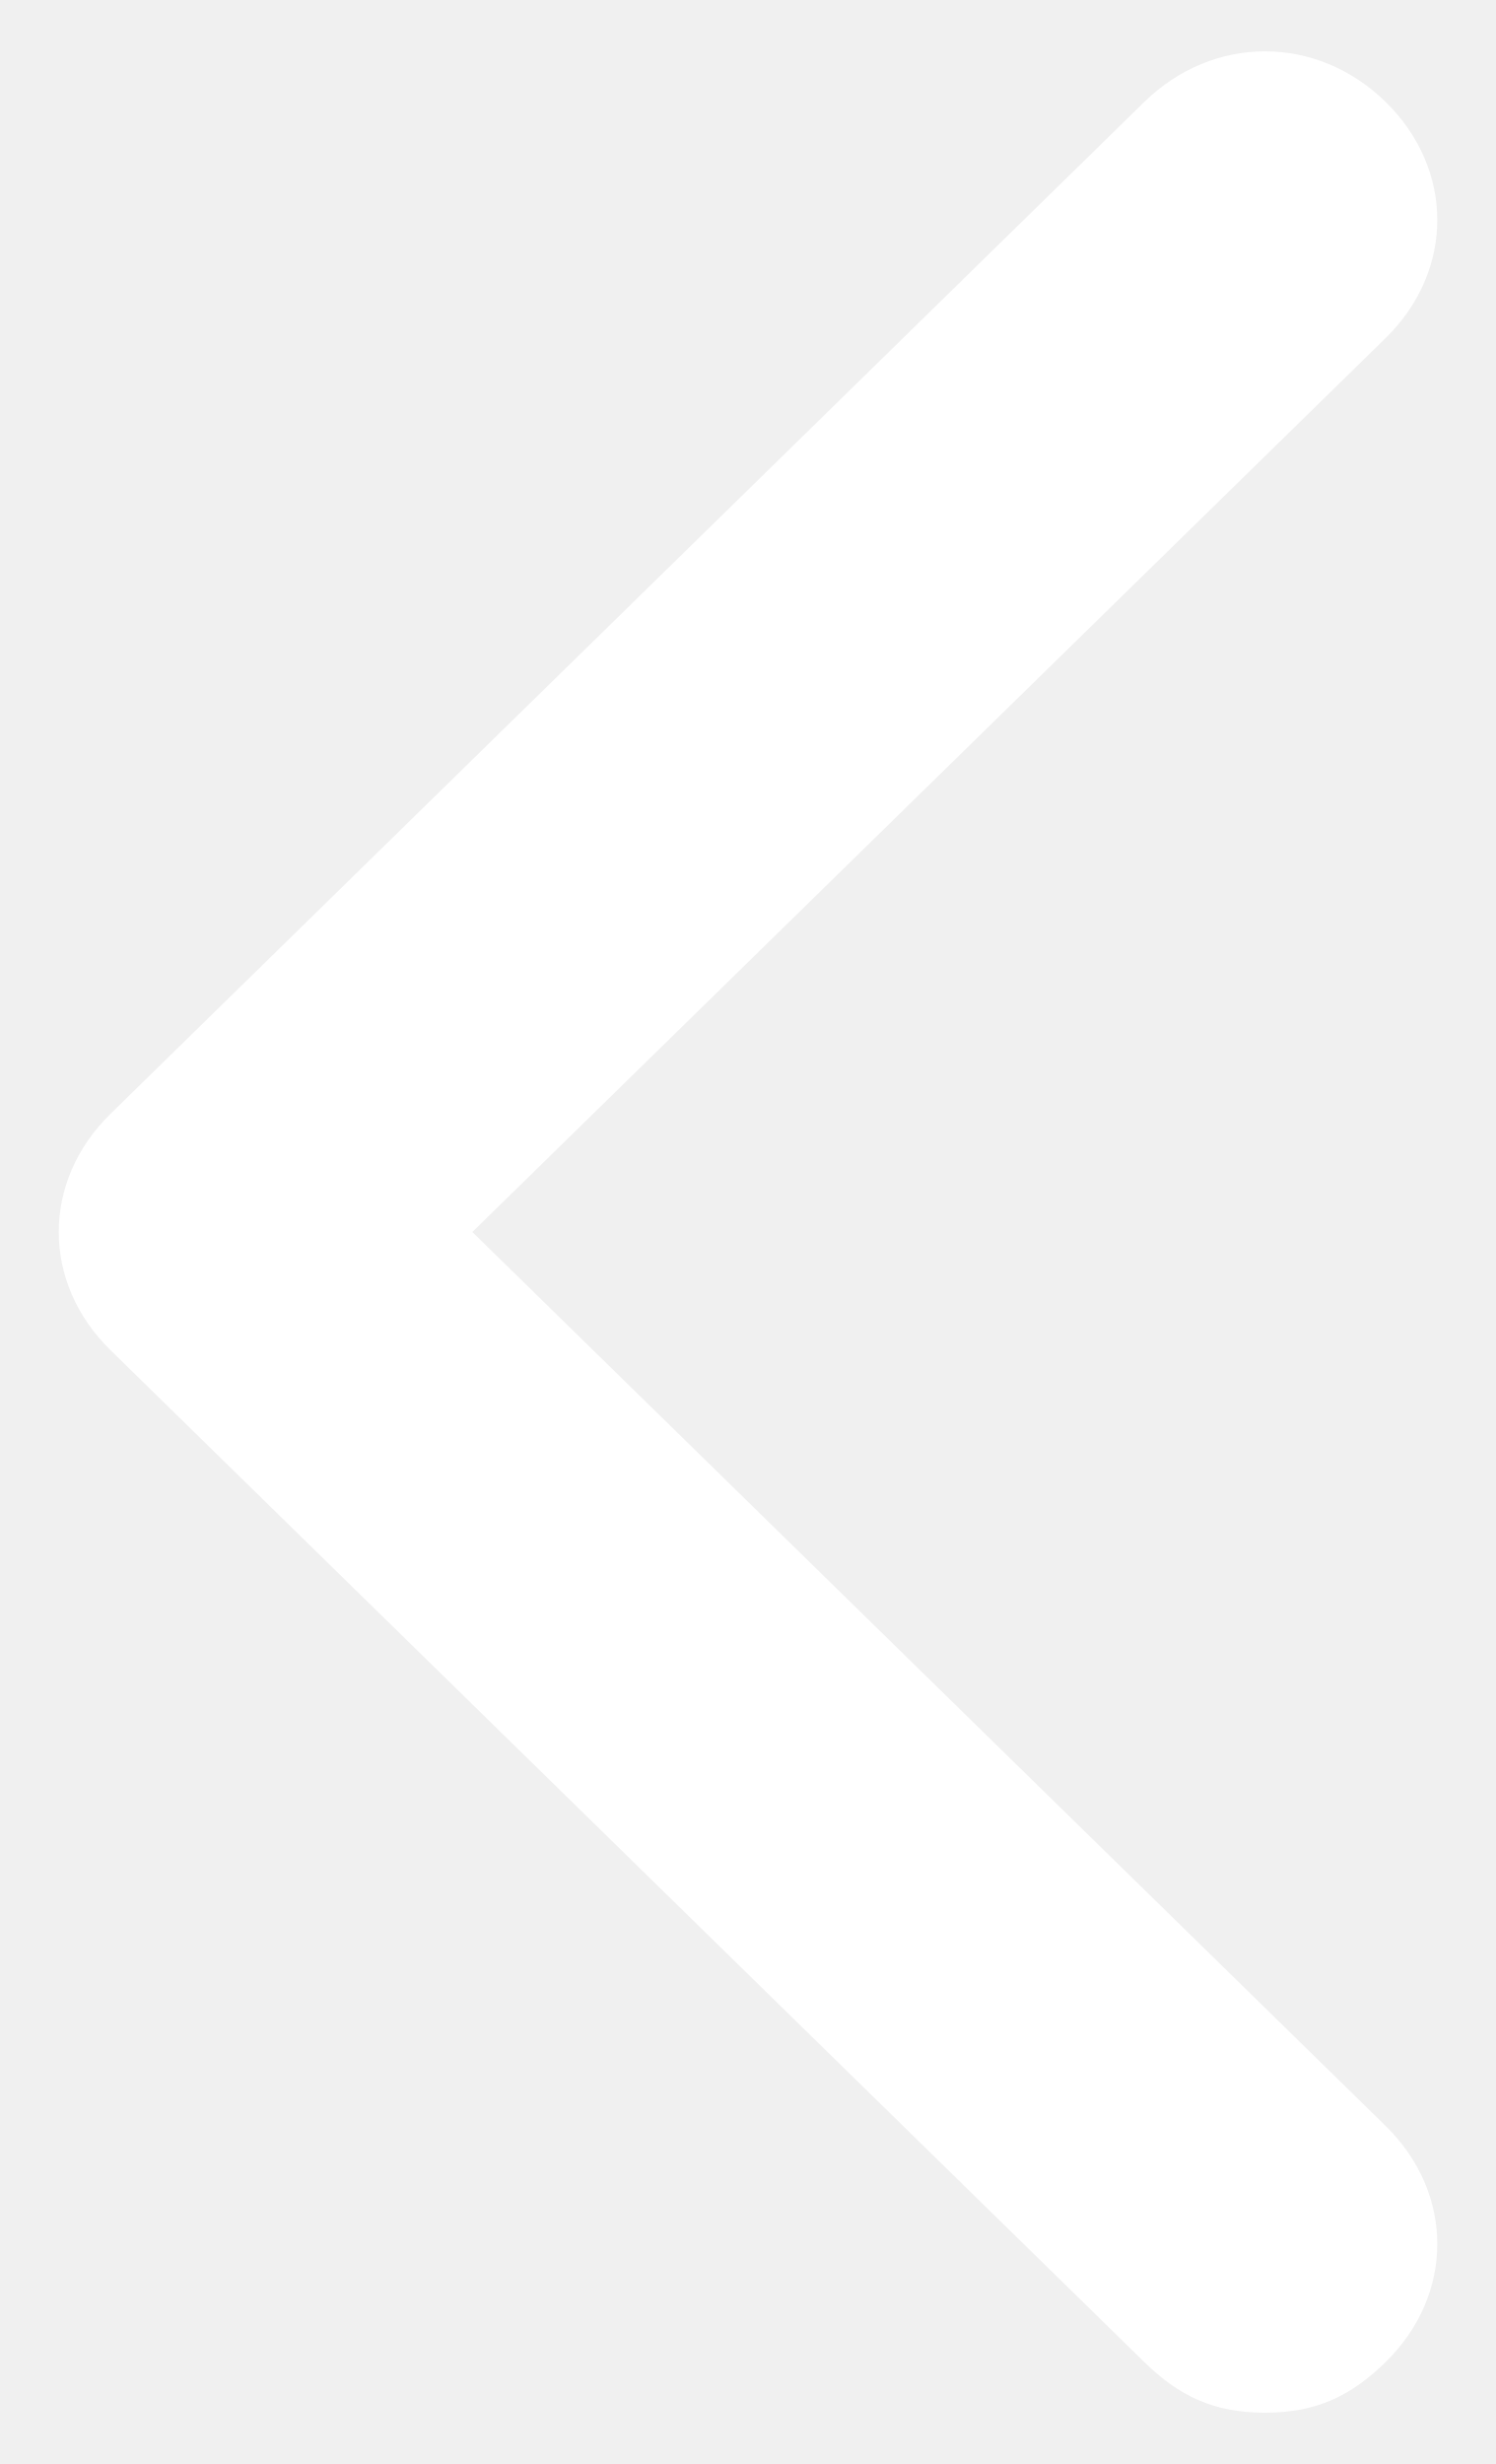
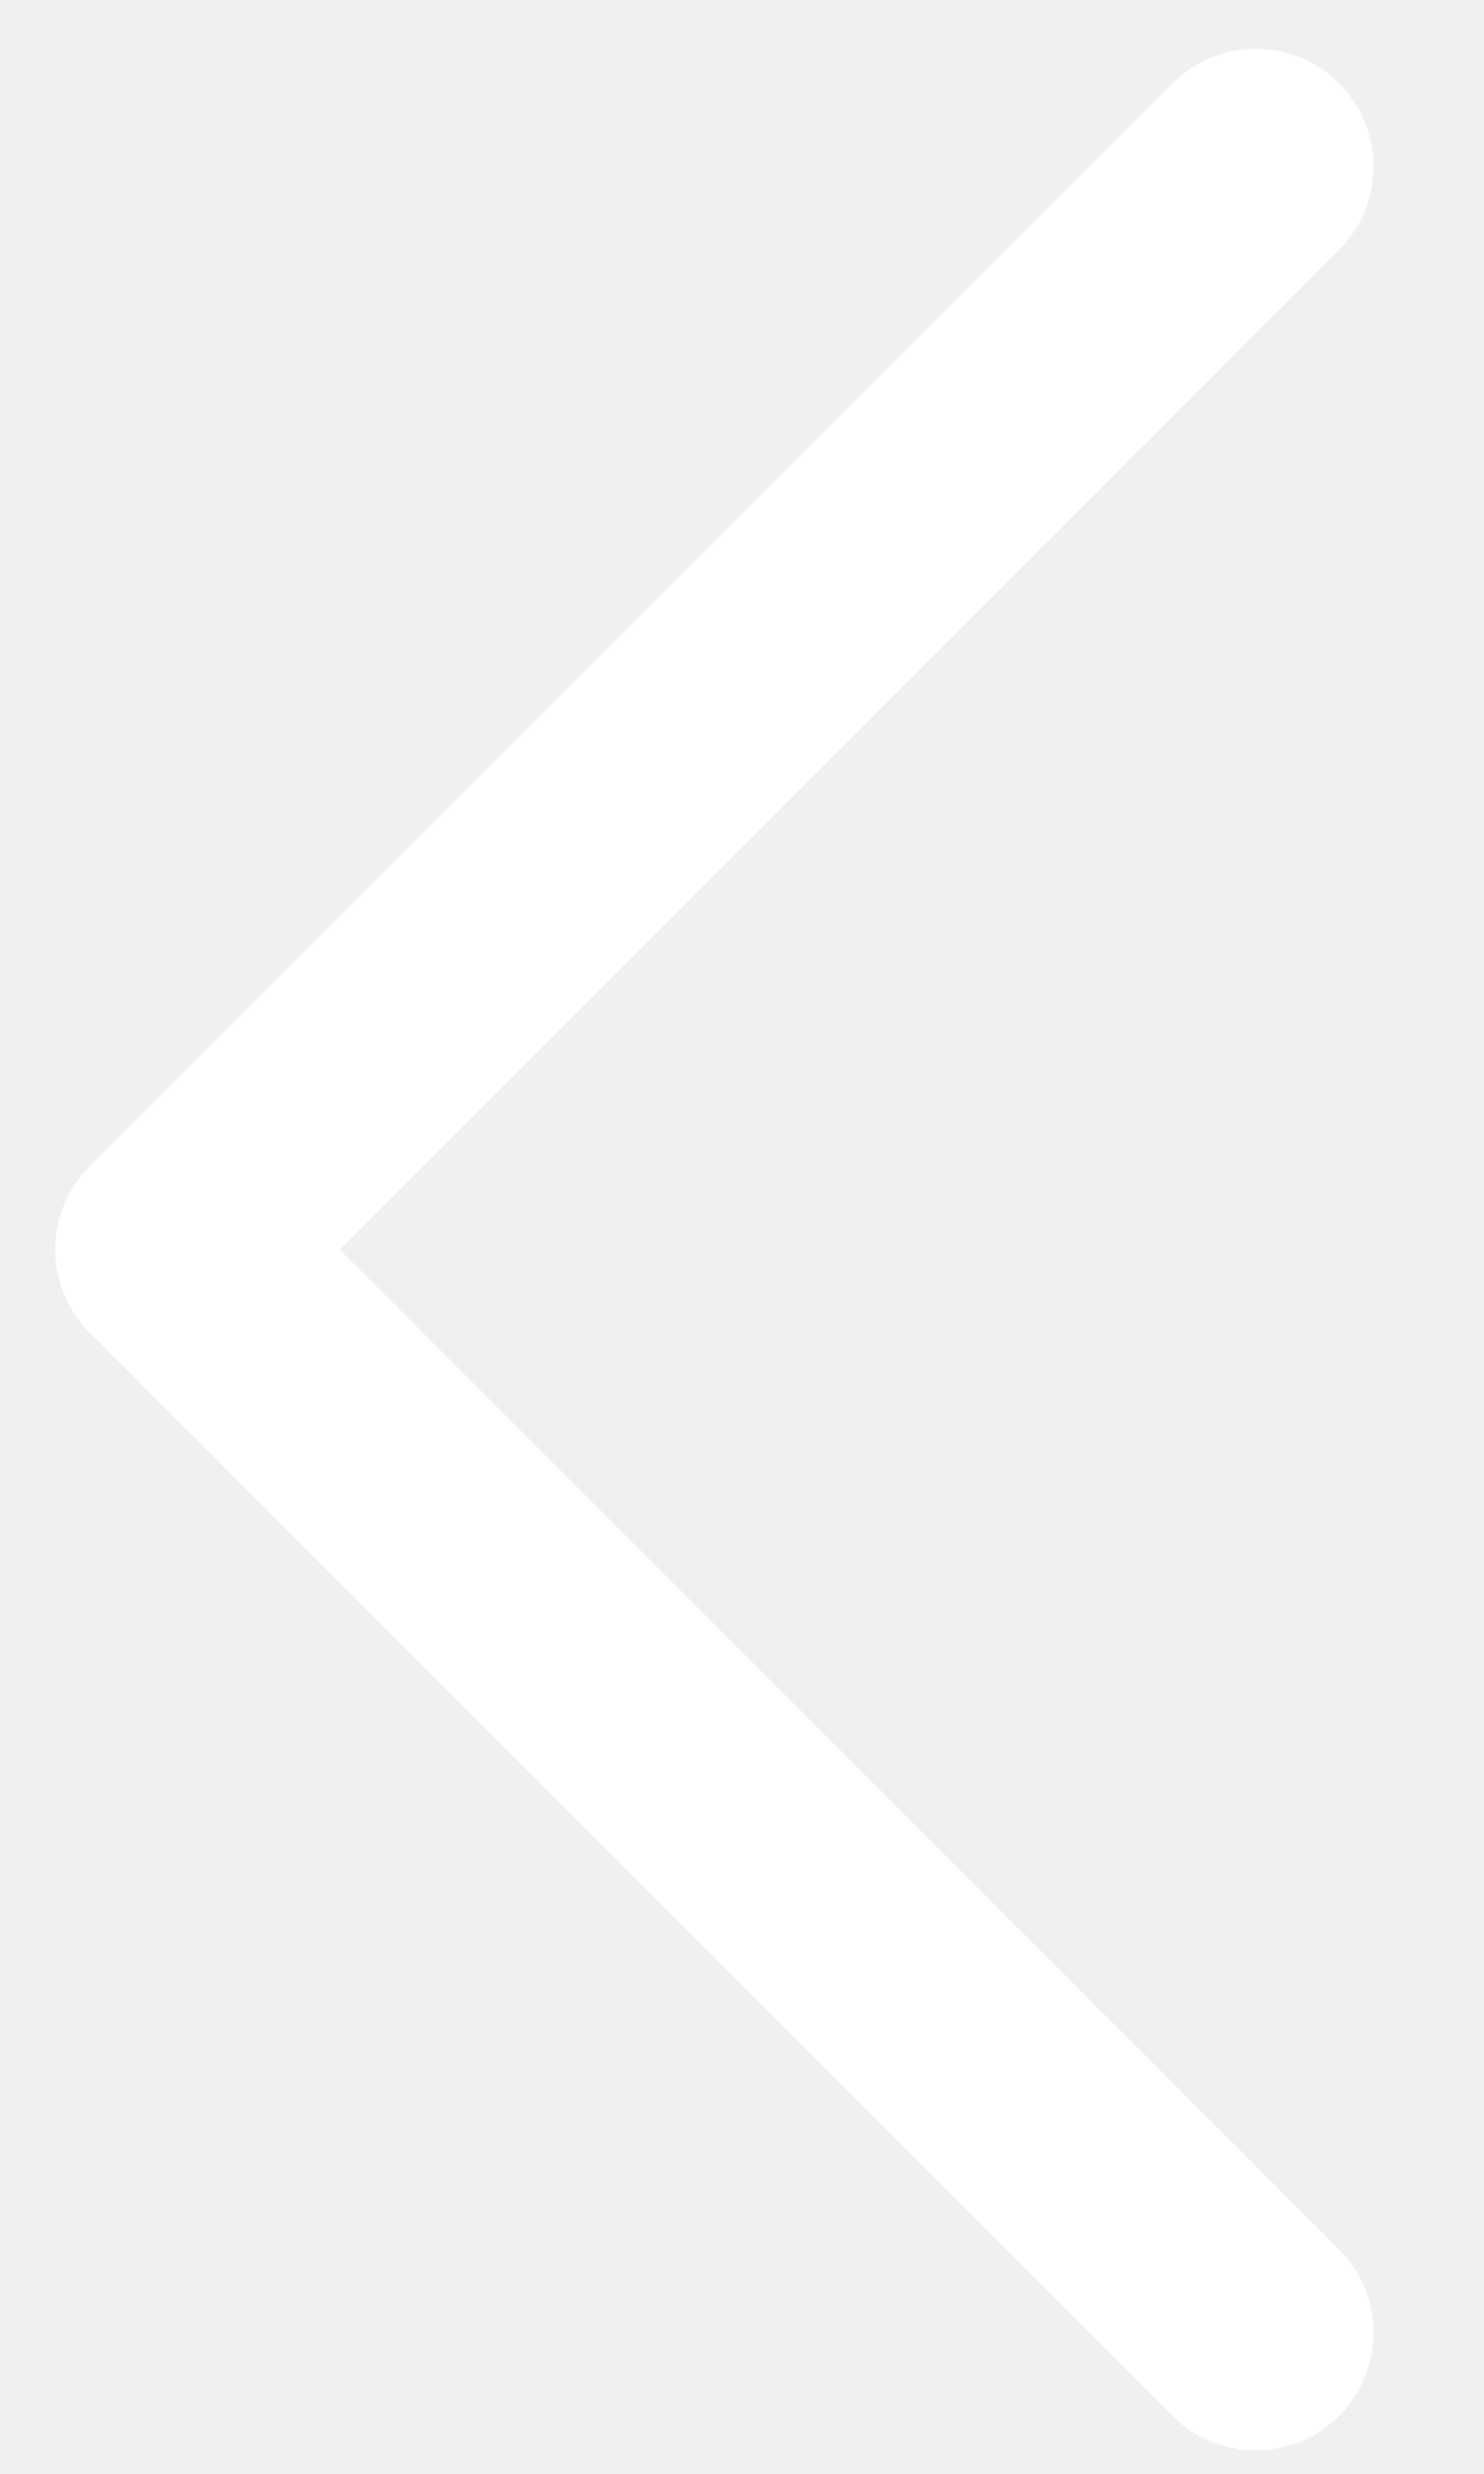
- <svg xmlns="http://www.w3.org/2000/svg" width="17" height="28" viewBox="0 0 17 28" fill="none">
-   <path d="M15.747 24.158C16.53 24.925 16.53 26.075 15.747 26.842C15.355 27.225 14.964 27.417 14.376 27.417C13.789 27.417 13.397 27.225 13.005 26.842L1.255 15.342C0.472 14.575 0.472 13.425 1.255 12.658L13.005 1.158C13.789 0.392 14.964 0.392 15.747 1.158C16.53 1.925 16.53 3.075 15.747 3.842L5.368 14L15.747 24.158Z" fill="white" />
+ <svg xmlns="http://www.w3.org/2000/svg" width="12" height="20" viewBox="0 0 12 20" fill="none">
+   <path d="M0.727 9.428C0.355 9.8 0.355 10.403 0.727 10.775C1.099 11.147 1.702 11.147 2.074 10.775L10.828 2.02C11.2 1.648 11.2 1.045 10.828 0.673C10.456 0.302 9.853 0.302 9.481 0.673L0.727 9.428Z" fill="white" />
+   <path d="M9.481 19.53C9.853 19.902 10.456 19.902 10.828 19.53C11.2 19.158 11.2 18.555 10.828 18.183L2.074 9.428C1.702 9.056 1.099 9.056 0.727 9.428C0.355 9.8 0.355 10.403 0.727 10.775L9.481 19.53Z" fill="white" />
</svg>
